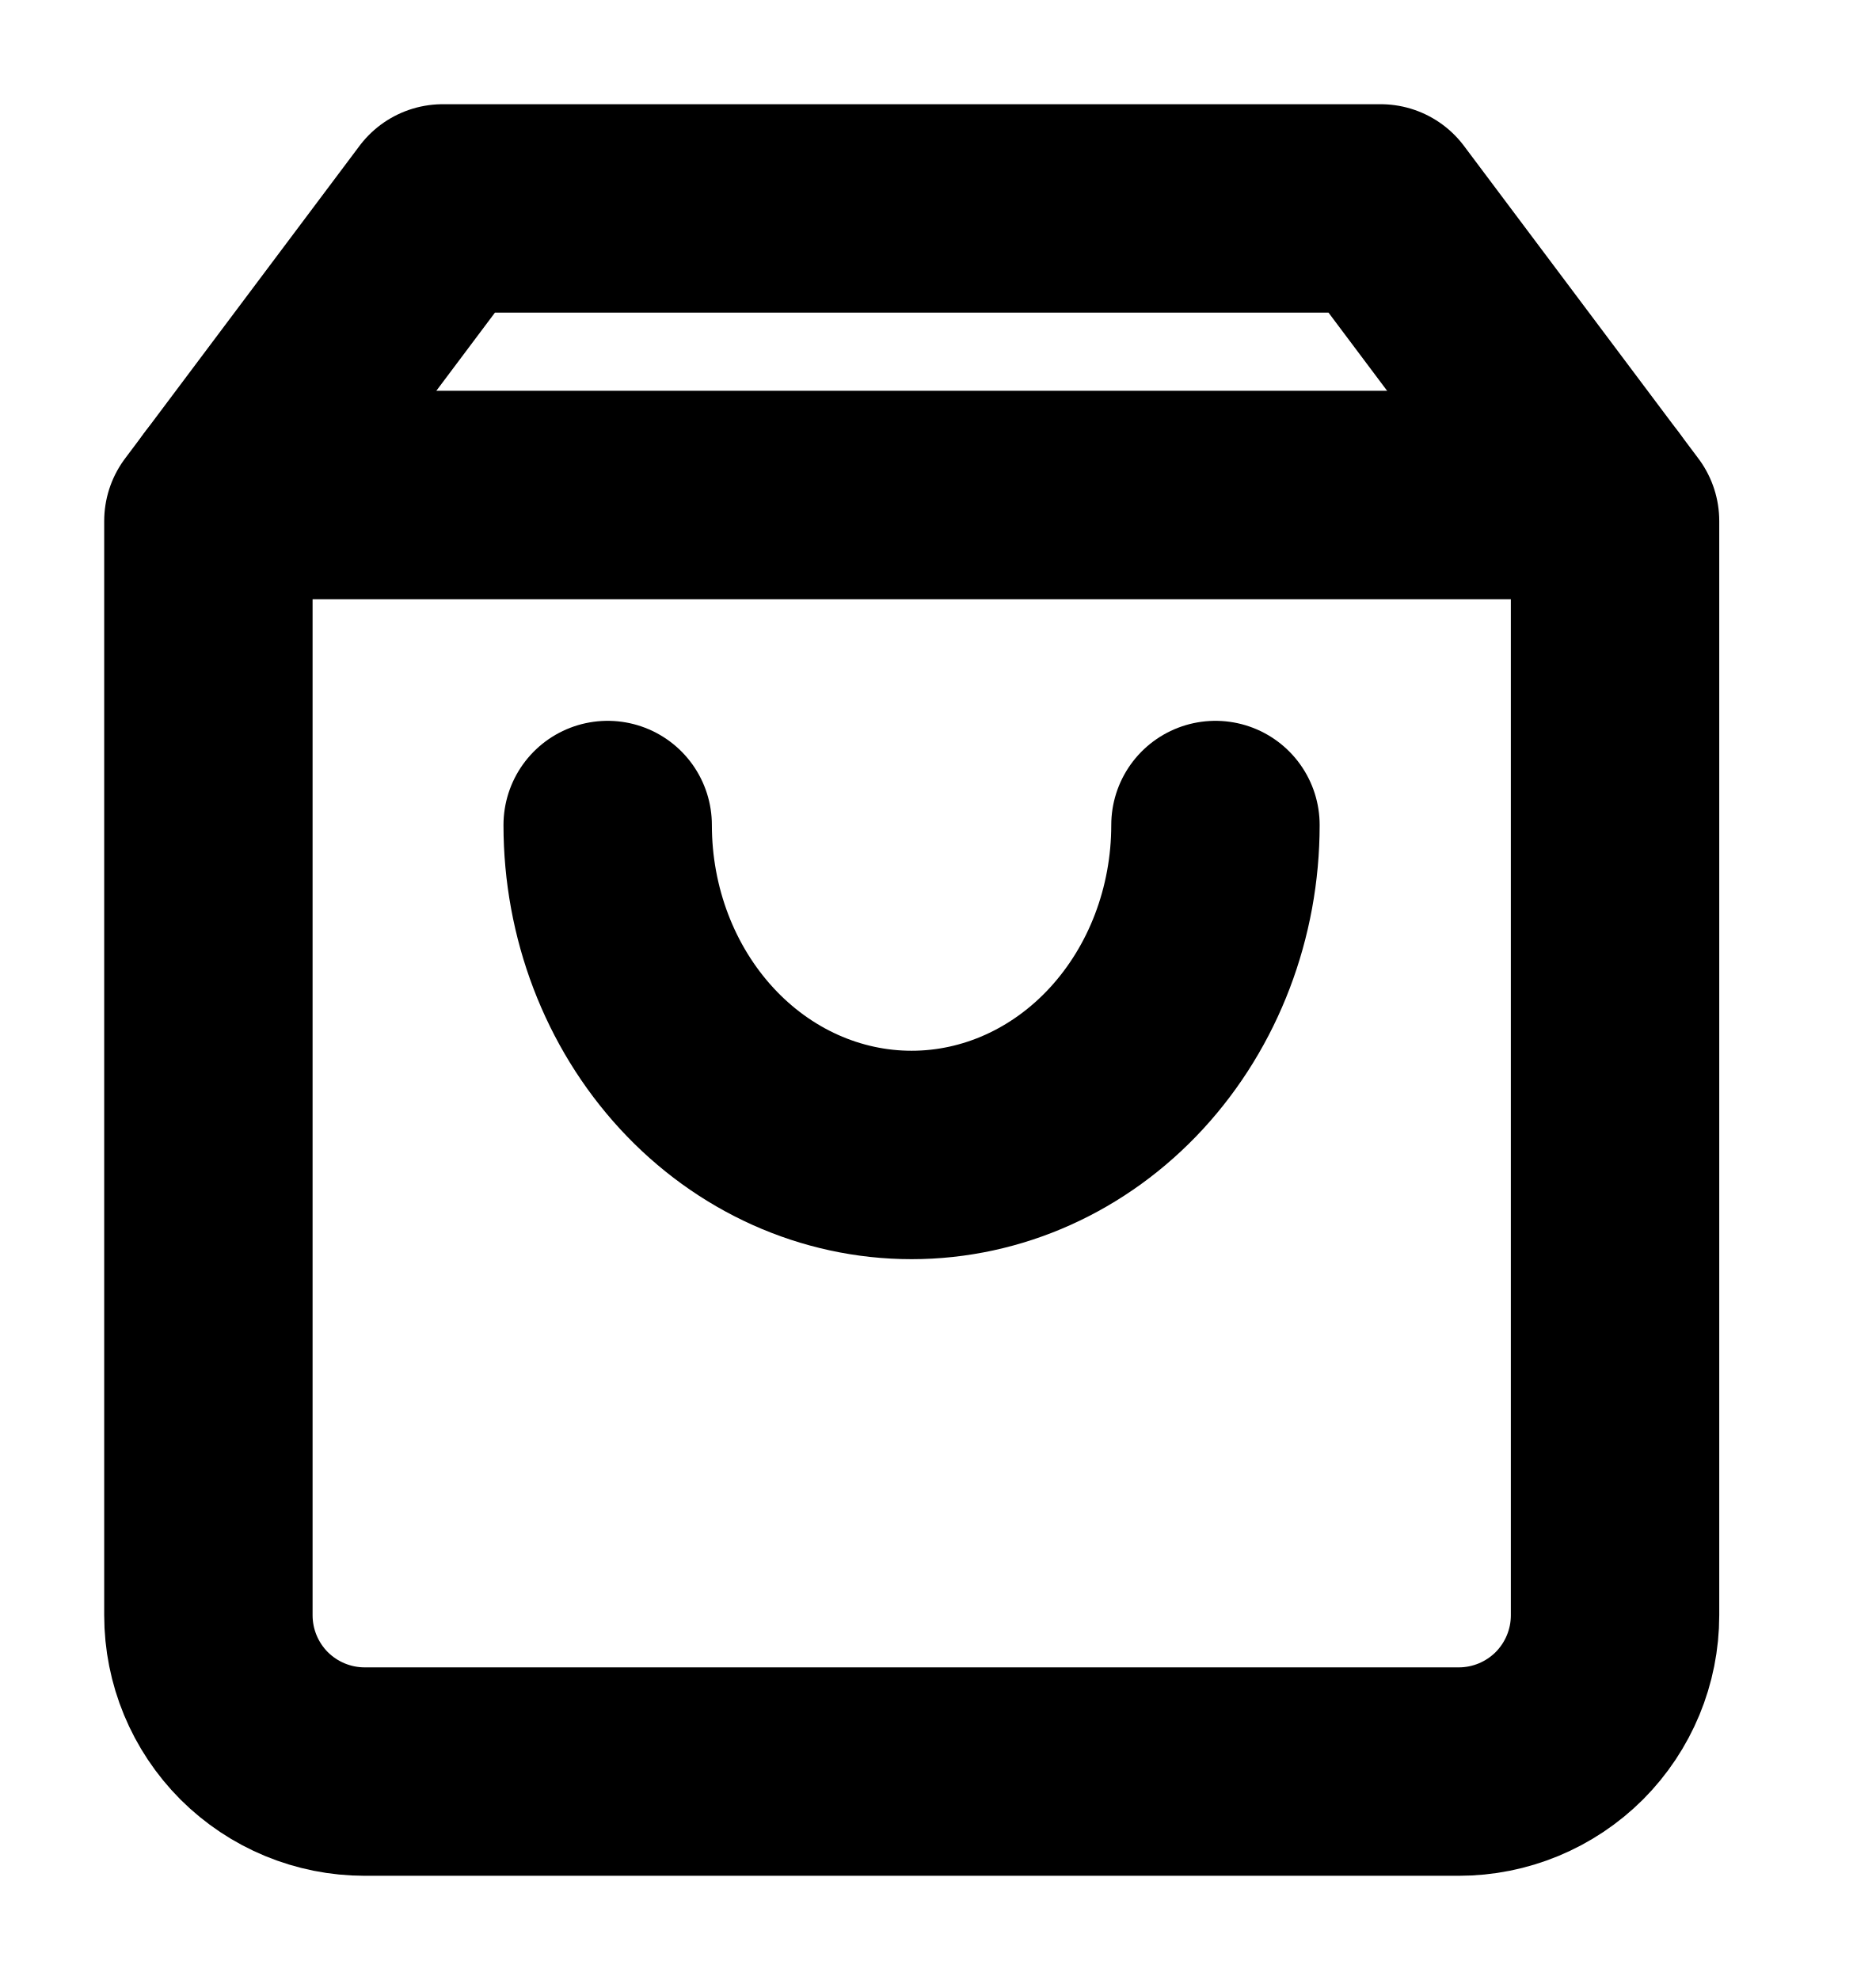
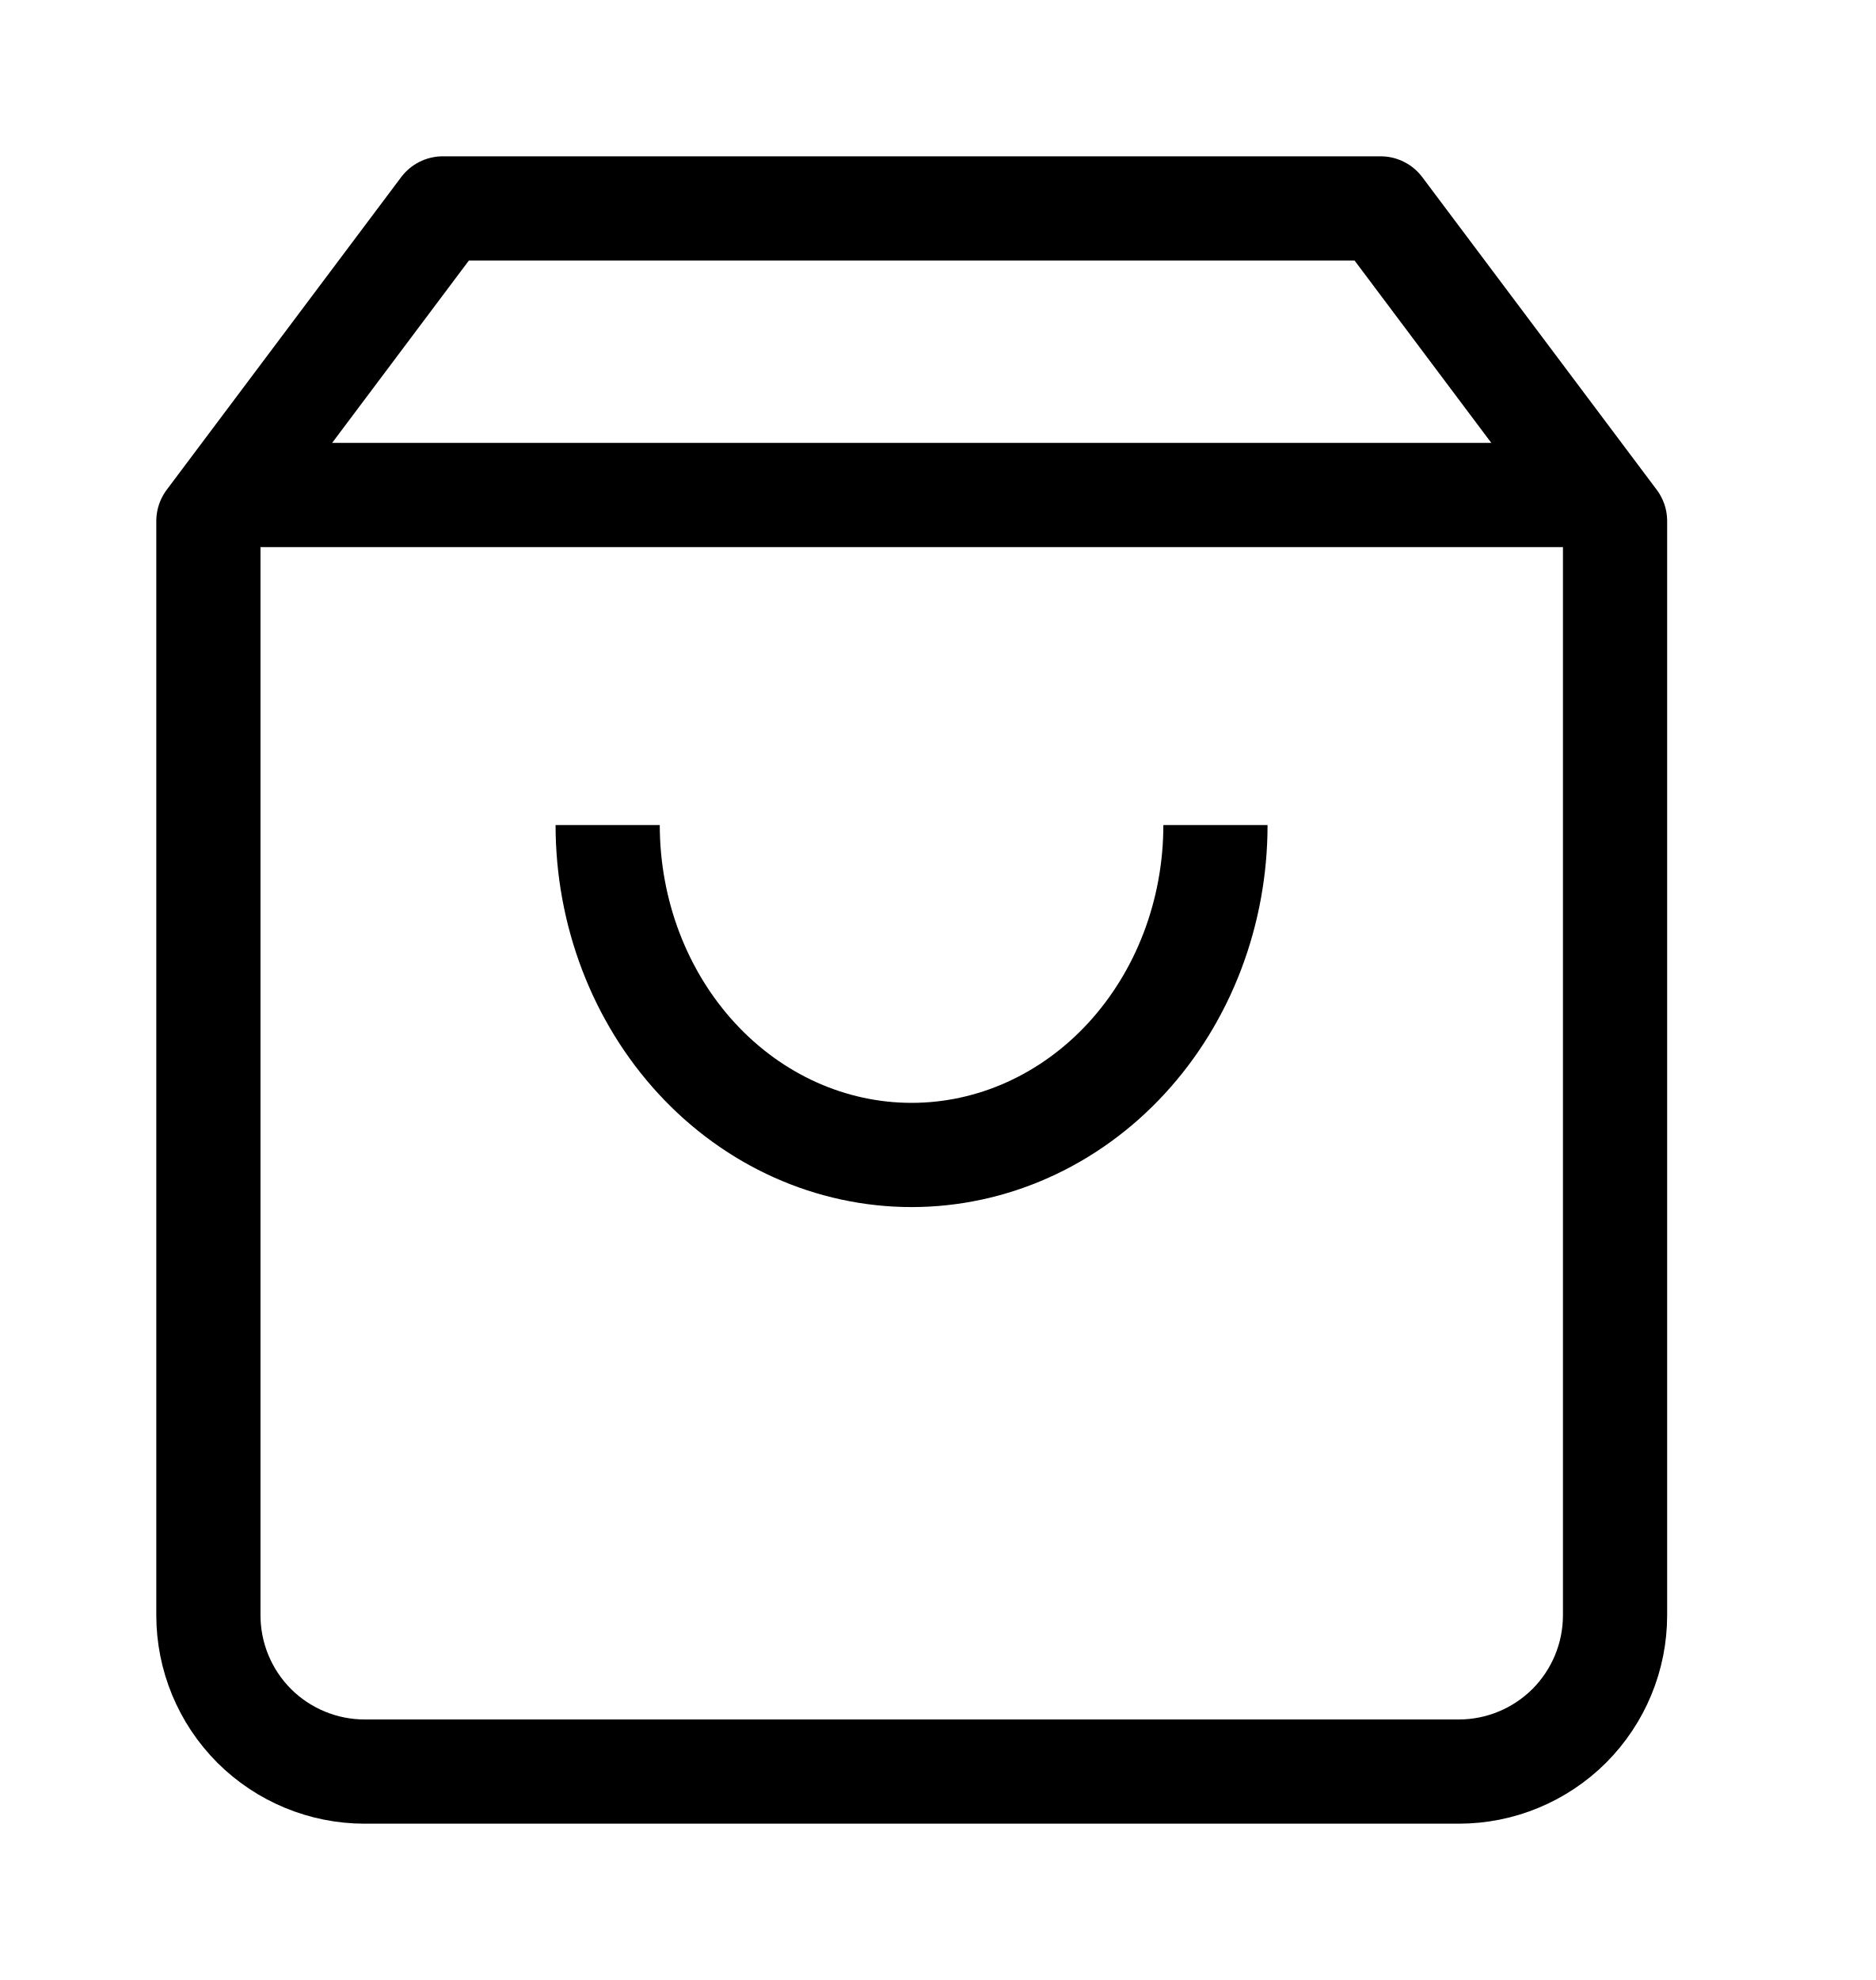
<svg xmlns="http://www.w3.org/2000/svg" width="18" height="19" viewBox="0 0 18 19" fill="none">
-   <path d="M4.25 2L2 5V15.5C2 15.898 2.158 16.279 2.439 16.561C2.721 16.842 3.102 17 3.5 17H14C14.398 17 14.779 16.842 15.061 16.561C15.342 16.279 15.5 15.898 15.5 15.5V5L13.25 2H4.25Z" stroke="currentColor" stroke-width="2" stroke-linecap="round" stroke-linejoin="round" />
-   <path d="M2.188 4.75H15.312" stroke="currentColor" stroke-width="2" stroke-linecap="round" stroke-linejoin="round" />
-   <path d="M11.665 7.917C11.665 8.757 11.358 9.562 10.811 10.156C10.264 10.75 9.522 11.083 8.749 11.083C7.975 11.083 7.233 10.75 6.686 10.156C6.139 9.562 5.832 8.757 5.832 7.917" stroke="currentColor" stroke-width="2" stroke-linecap="round" stroke-linejoin="round" />
+   <path d="M4.25 2L2 5V15.5C2 15.898 2.158 16.279 2.439 16.561C2.721 16.842 3.102 17 3.5 17H14C14.398 17 14.779 16.842 15.061 16.561C15.342 16.279 15.5 15.898 15.5 15.5V5L13.25 2H4.25Z" stroke="currentColor" strokeWidth="2" strokeLinecap="round" stroke-linejoin="round" />
+   <path d="M2.188 4.75H15.312" stroke="currentColor" strokeWidth="2" strokeLinecap="round" stroke-linejoin="round" />
+   <path d="M11.665 7.917C11.665 8.757 11.358 9.562 10.811 10.156C10.264 10.75 9.522 11.083 8.749 11.083C7.975 11.083 7.233 10.75 6.686 10.156C6.139 9.562 5.832 8.757 5.832 7.917" stroke="currentColor" strokeWidth="2" strokeLinecap="round" stroke-linejoin="round" />
</svg>
